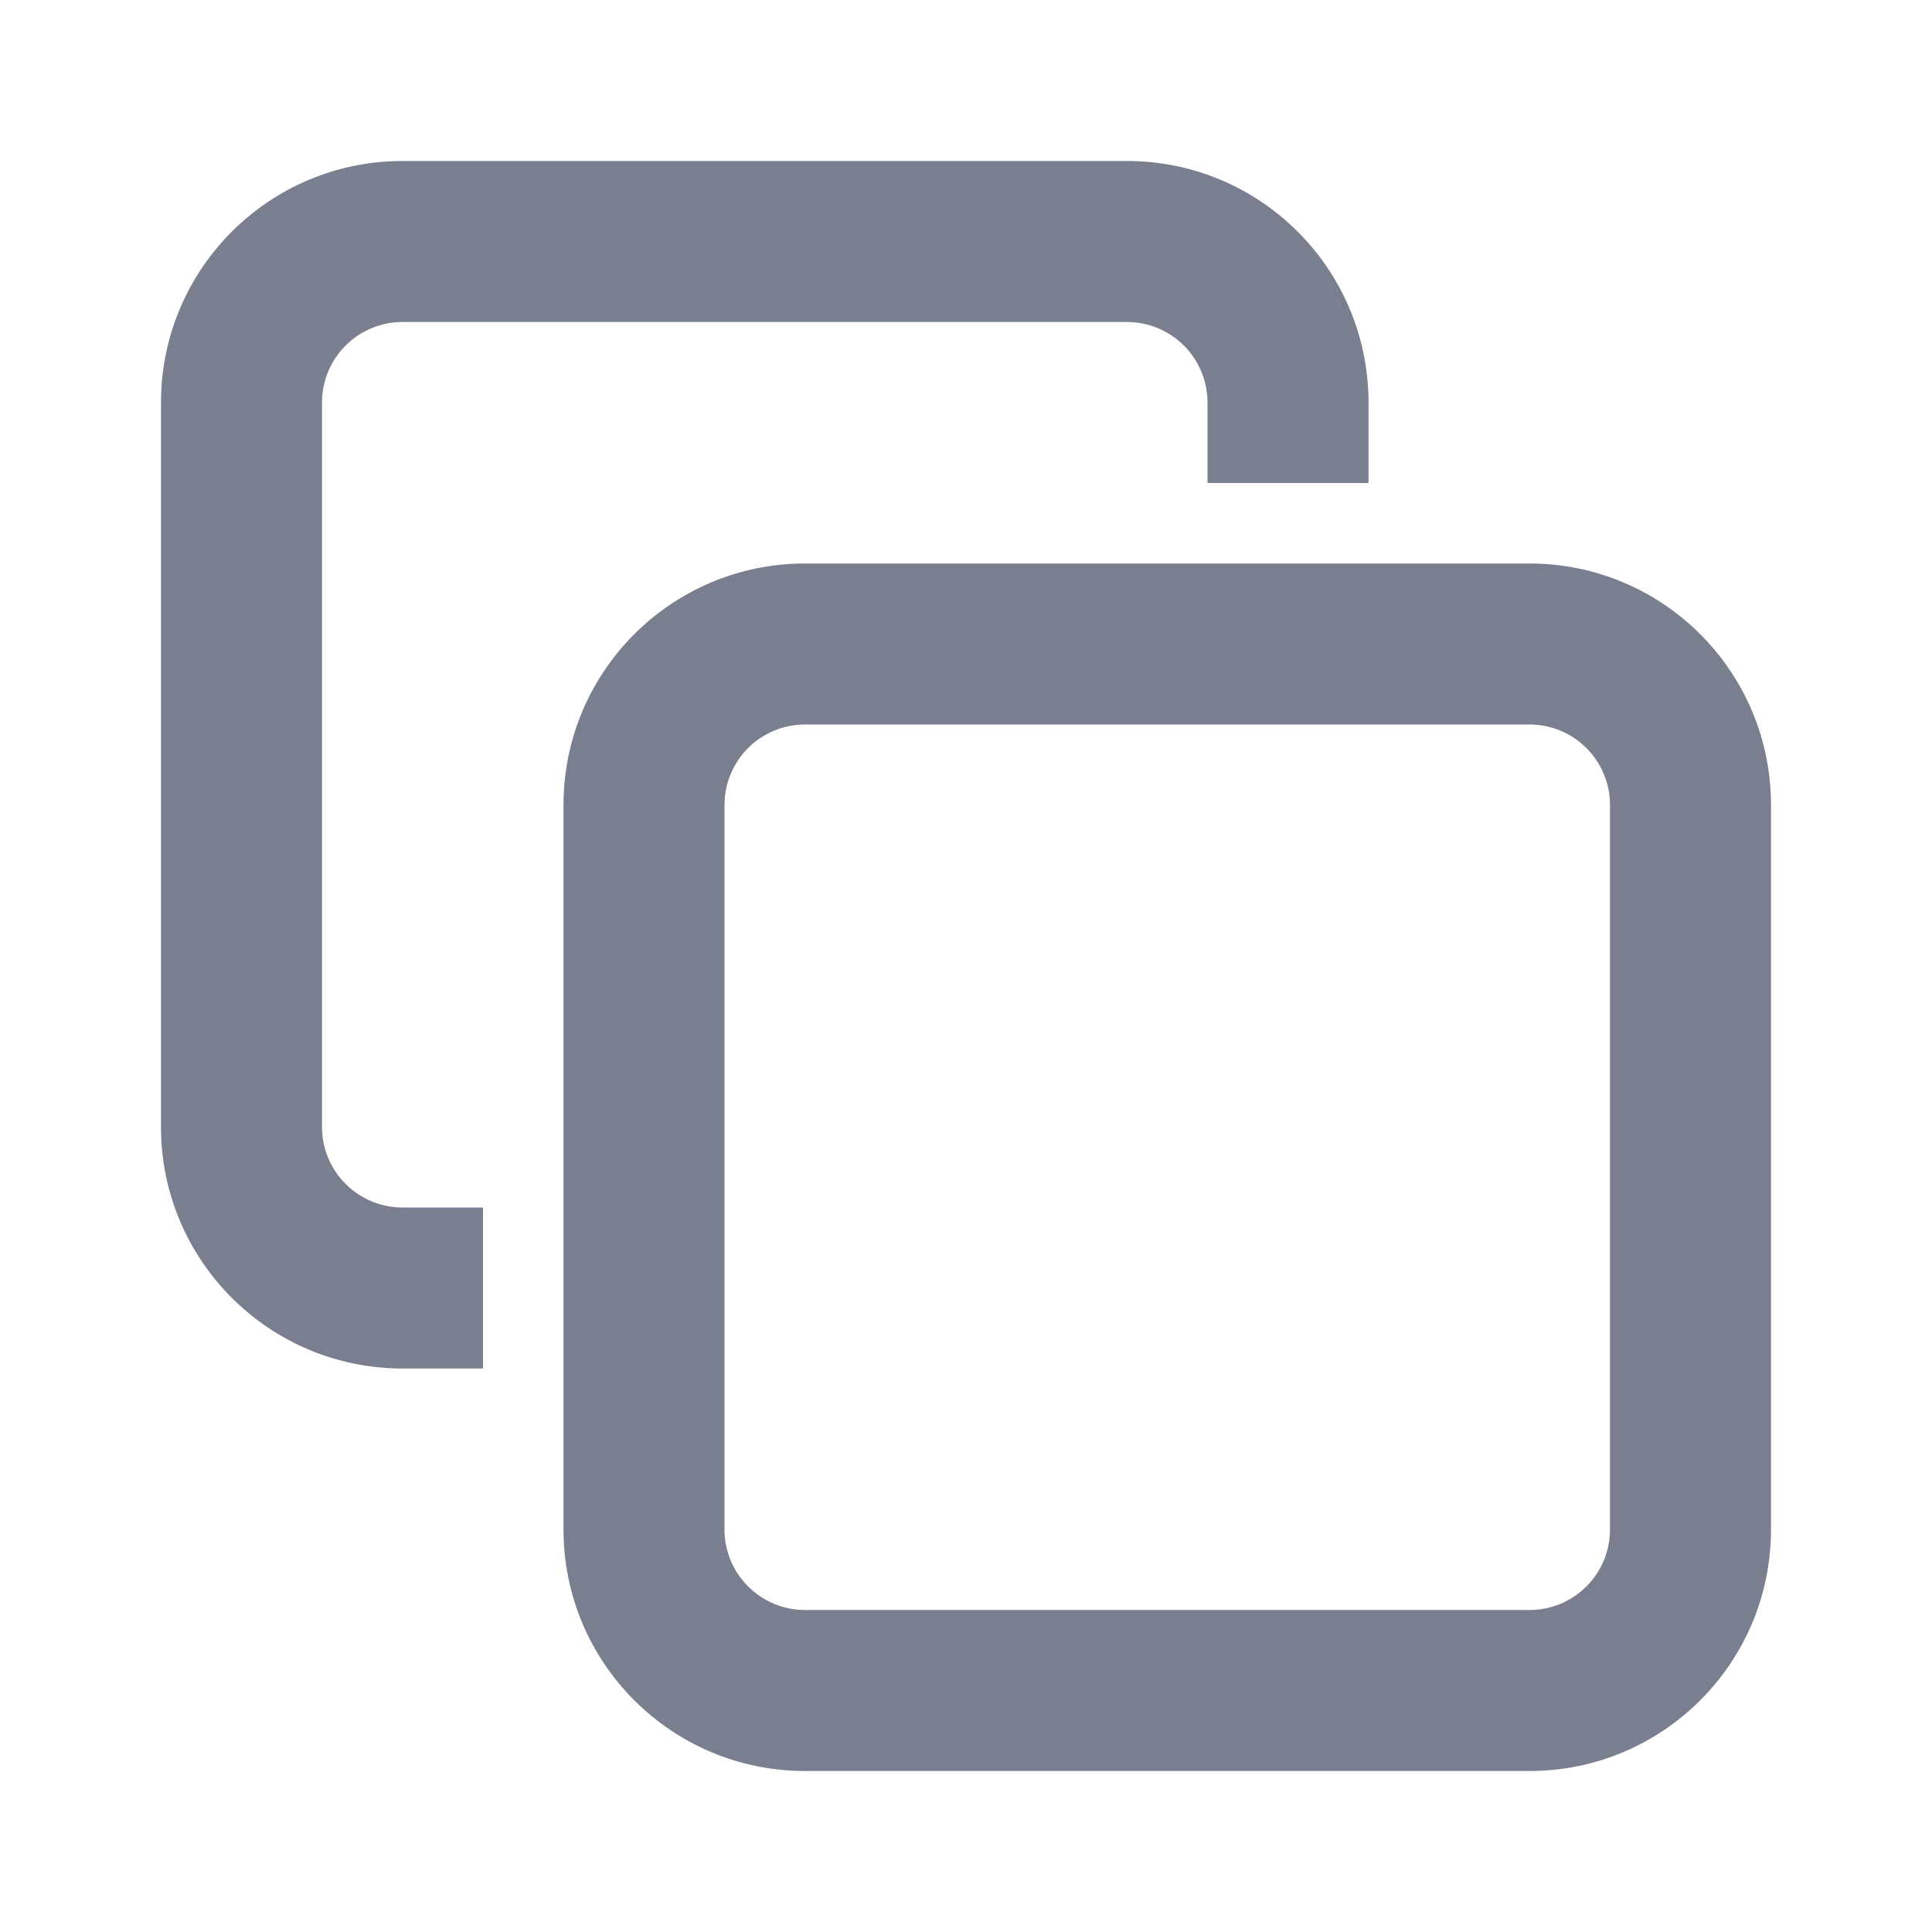
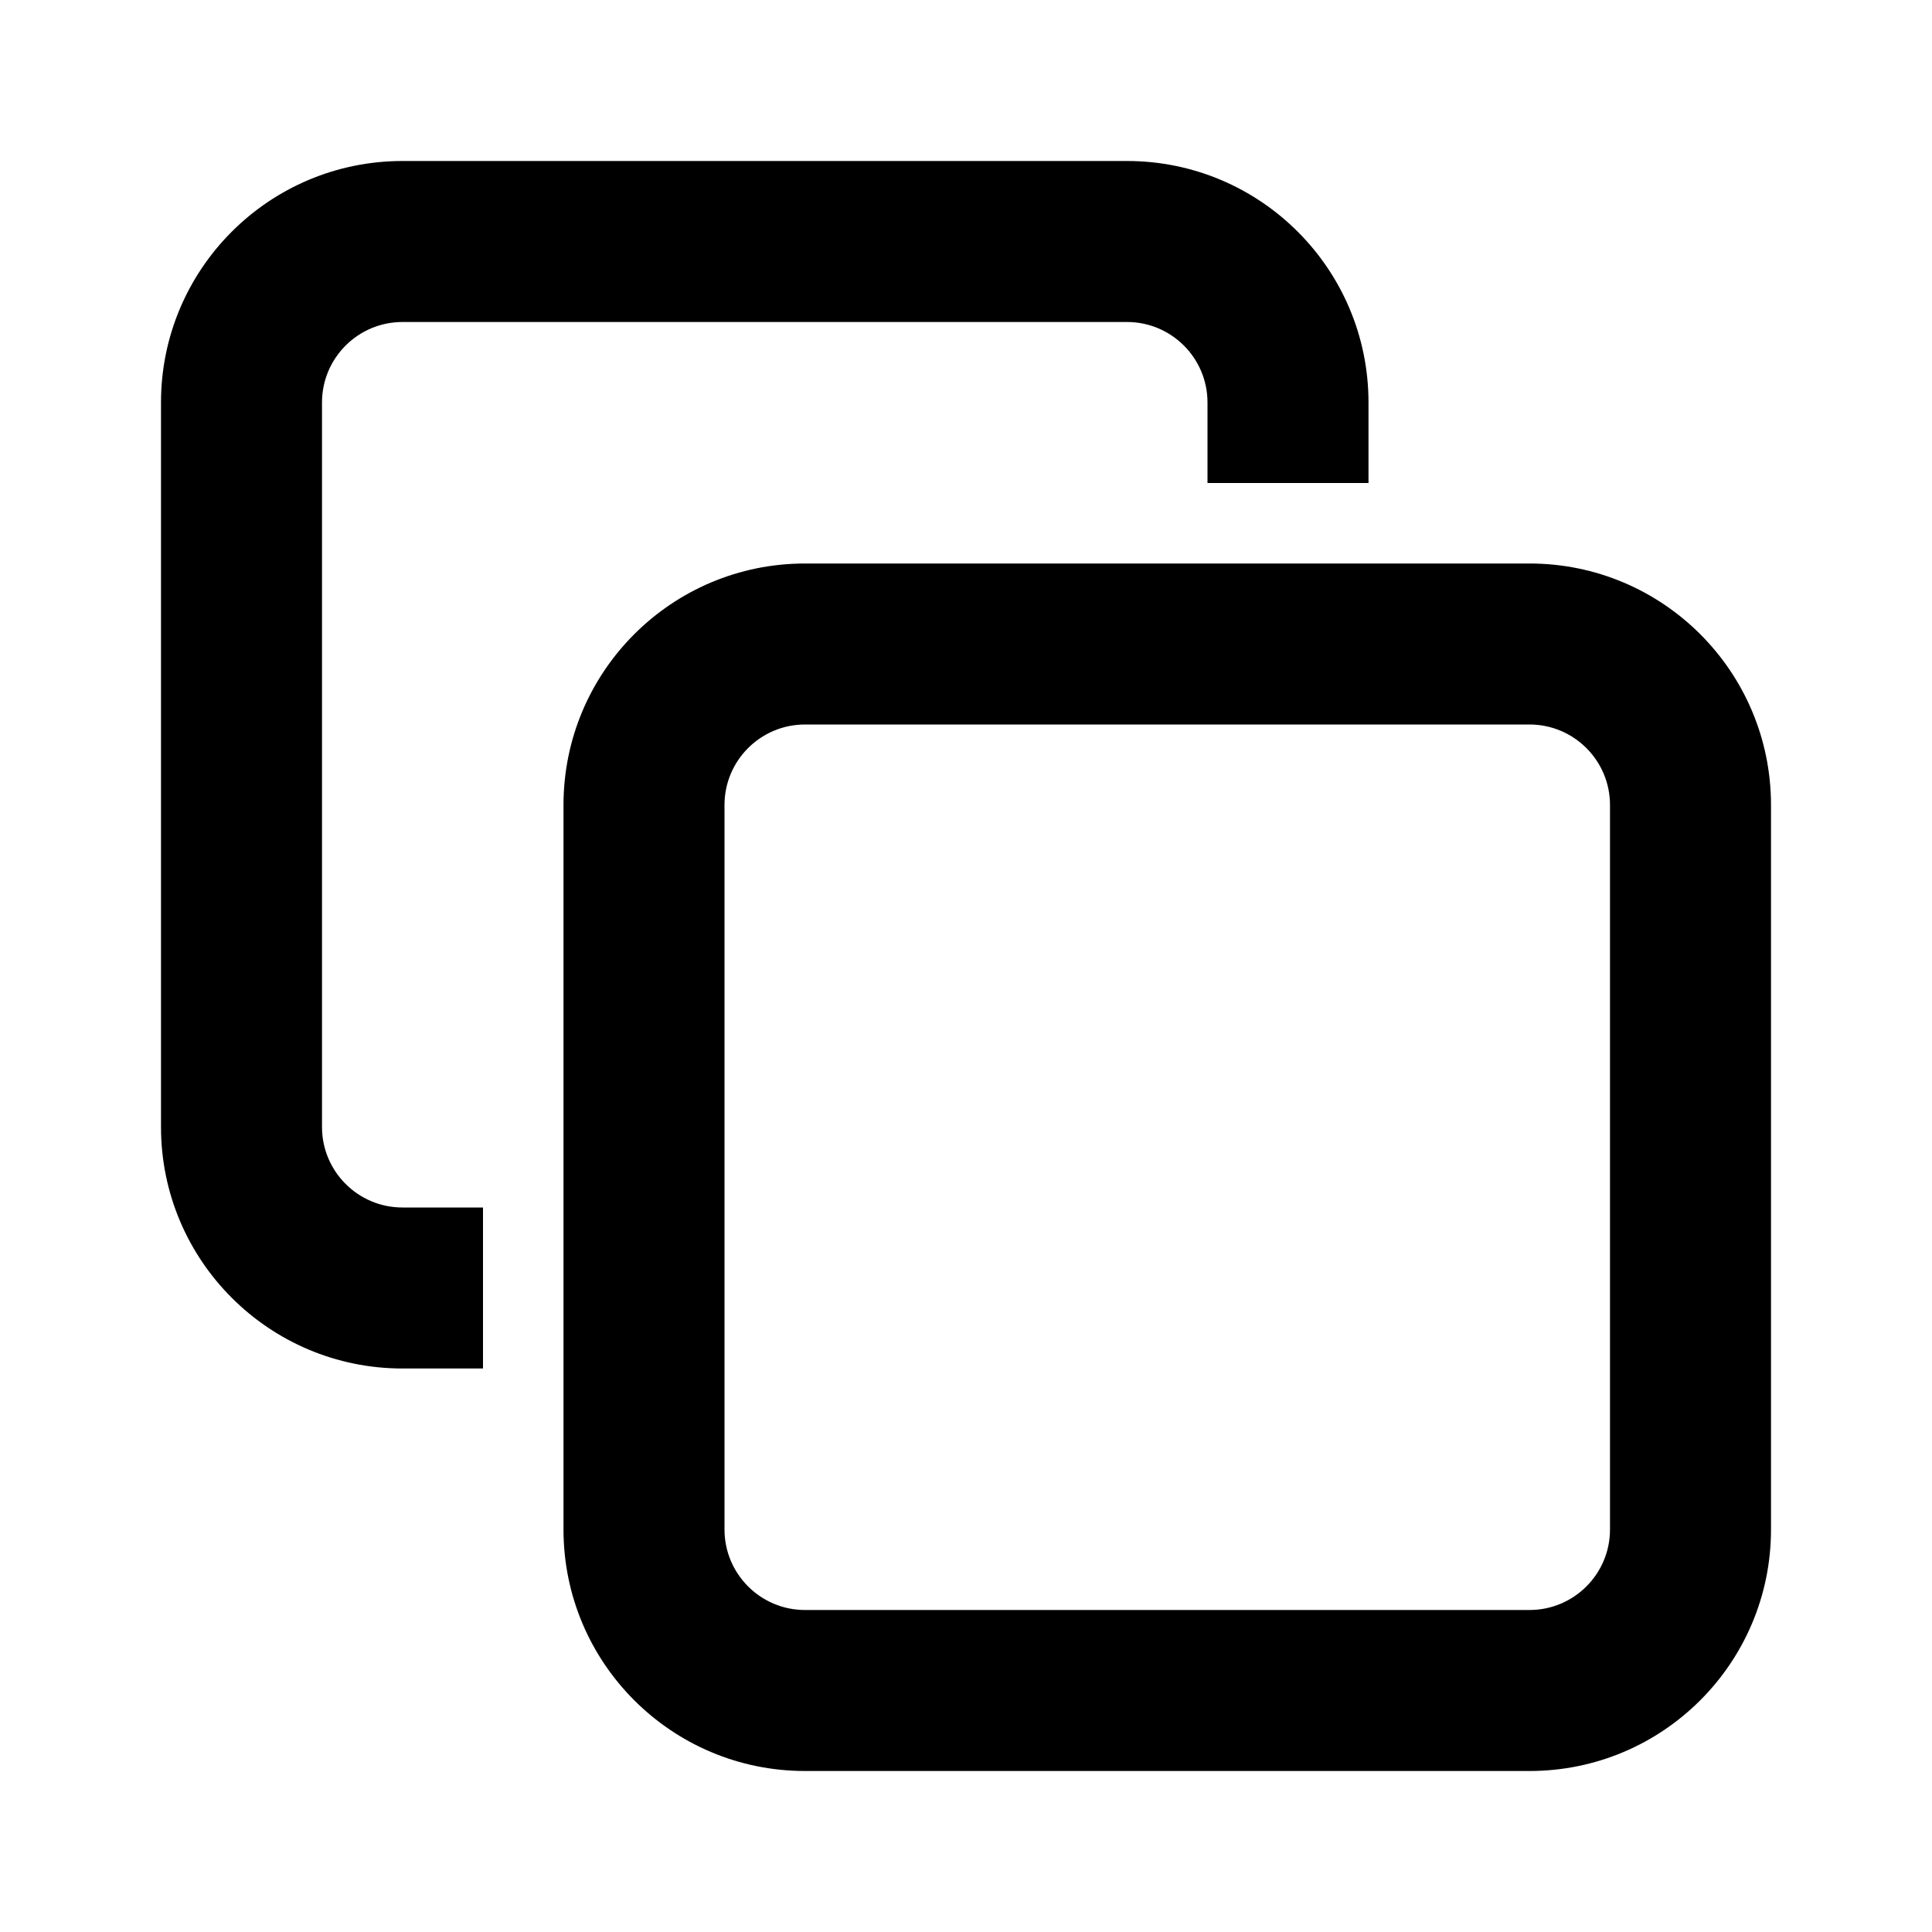
- <svg xmlns="http://www.w3.org/2000/svg" width="24" height="24" viewBox="0 0 24 24" fill="none">
-   <path fill-rule="evenodd" clip-rule="evenodd" d="M10 9C9.448 9 9 9.448 9 10V19C9 19.552 9.448 20 10 20H19C19.552 20 20 19.552 20 19V10C20 9.448 19.552 9 19 9H10ZM7 10C7 8.343 8.343 7 10 7H19C20.657 7 22 8.343 22 10V19C22 20.657 20.657 22 19 22H10C8.343 22 7 20.657 7 19V10Z" fill="#7A7F8F" />
-   <path fill-rule="evenodd" clip-rule="evenodd" d="M5 4C4.448 4 4 4.448 4 5V14C4 14.552 4.448 15 5 15H6V17H5C3.343 17 2 15.657 2 14V5C2 3.343 3.343 2 5 2H14C15.657 2 17 3.343 17 5V6H15V5C15 4.448 14.552 4 14 4H5Z" fill="#7A7F8F" />
+ <svg xmlns="http://www.w3.org/2000/svg" fill="currentColor" width="24" height="24" viewBox="0 0 24 24">
+   <path fill-rule="evenodd" clip-rule="evenodd" d="M10 9C9.448 9 9 9.448 9 10V19C9 19.552 9.448 20 10 20H19C19.552 20 20 19.552 20 19V10C20 9.448 19.552 9 19 9H10ZM7 10C7 8.343 8.343 7 10 7H19C20.657 7 22 8.343 22 10V19C22 20.657 20.657 22 19 22H10C8.343 22 7 20.657 7 19V10Z" />
+   <path fill-rule="evenodd" clip-rule="evenodd" d="M5 4C4.448 4 4 4.448 4 5V14C4 14.552 4.448 15 5 15H6V17H5C3.343 17 2 15.657 2 14V5C2 3.343 3.343 2 5 2H14C15.657 2 17 3.343 17 5V6H15V5C15 4.448 14.552 4 14 4H5Z" />
</svg>
